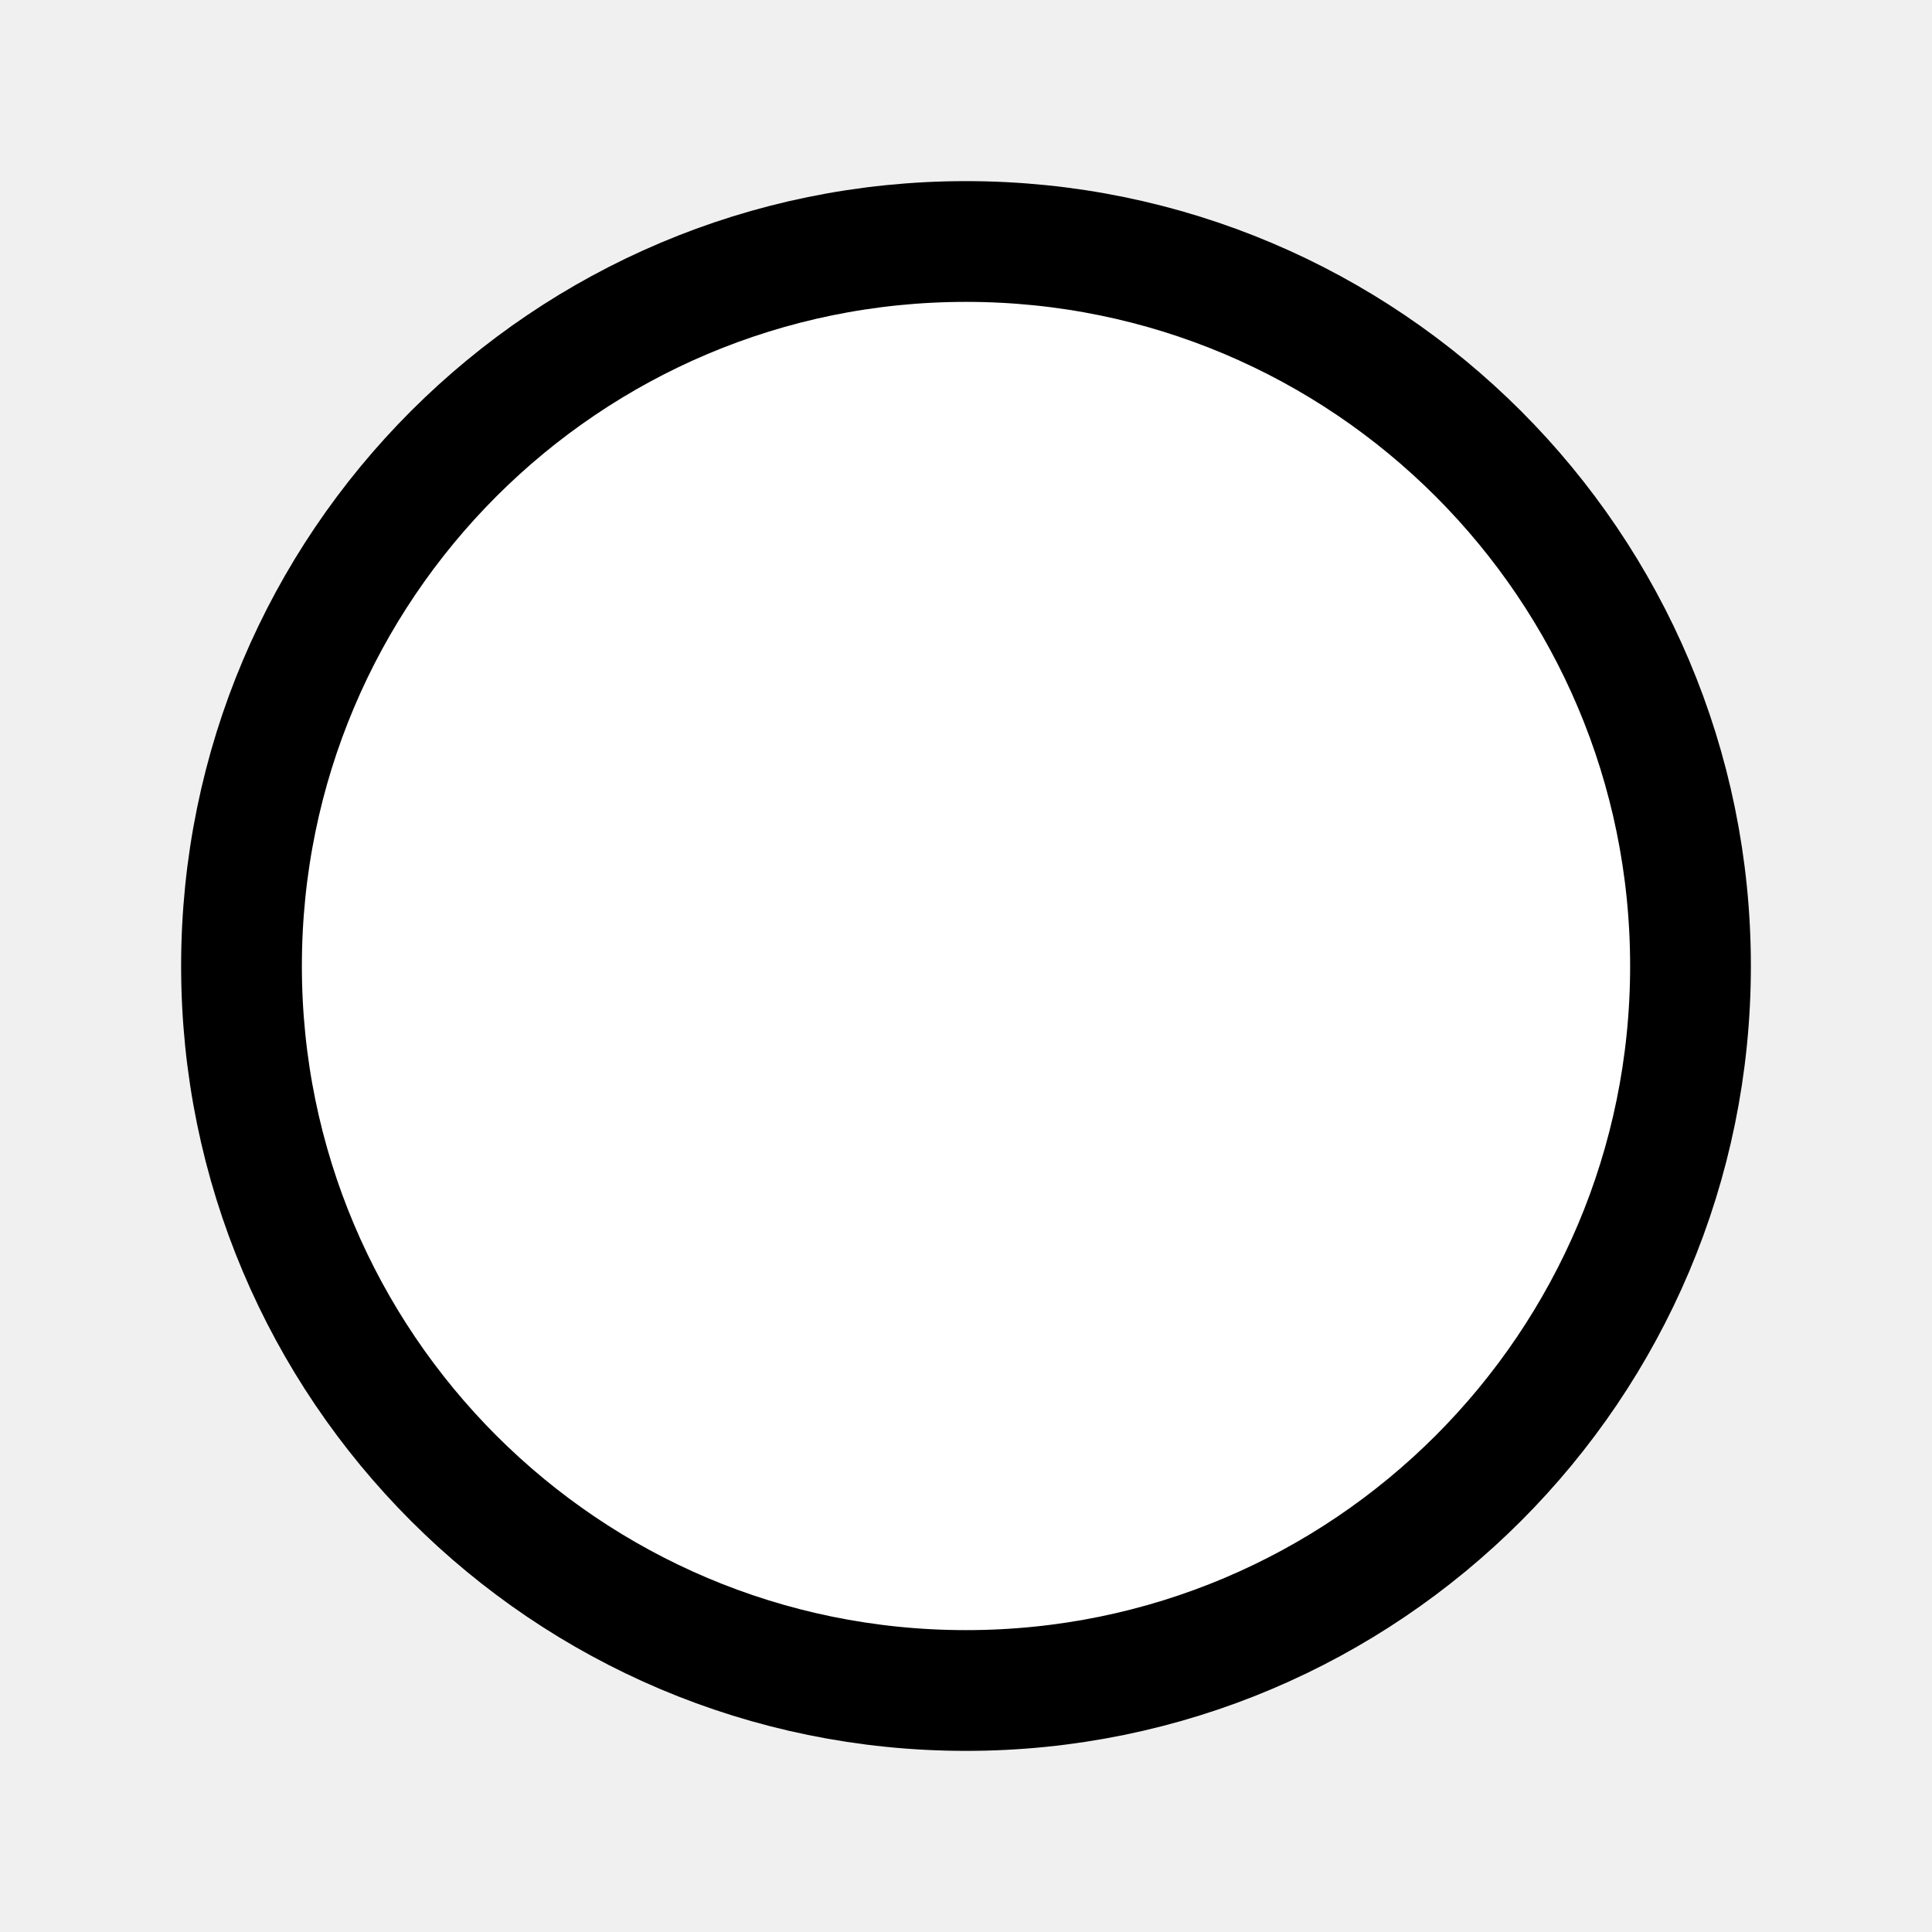
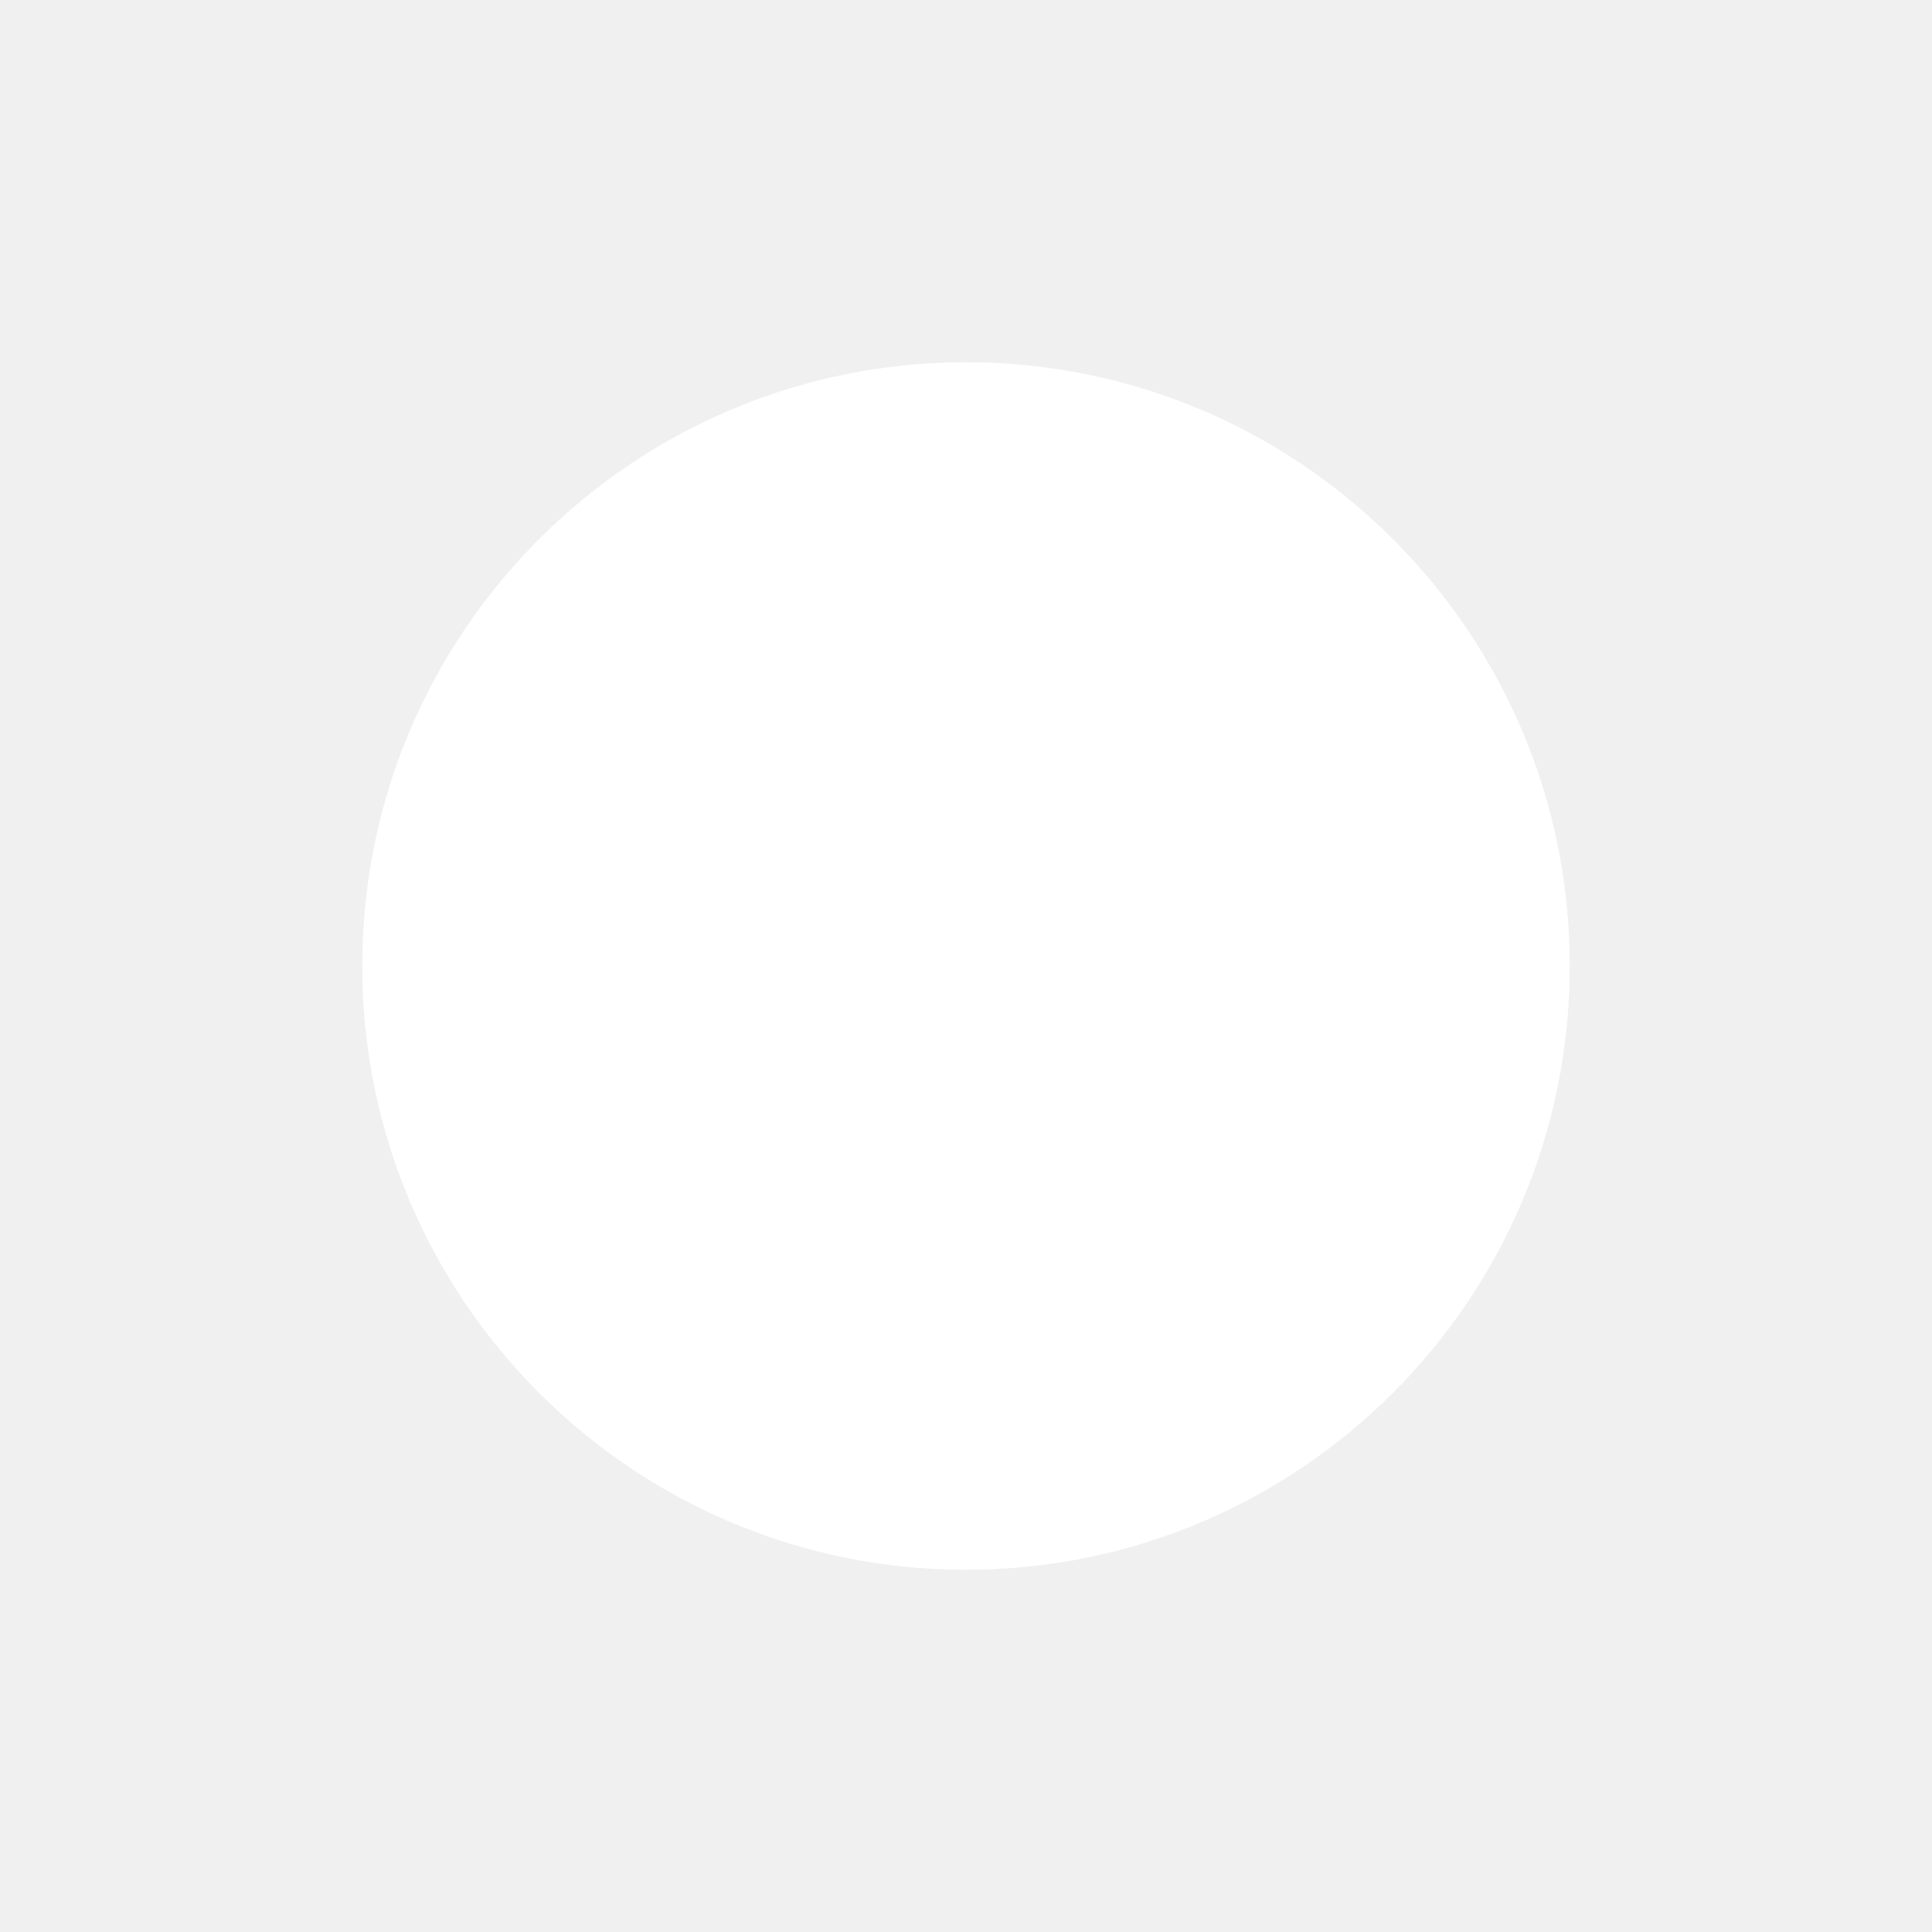
<svg xmlns="http://www.w3.org/2000/svg" width="128" height="128" id="svg2" version="1.1">
  <defs id="defs4" />
  <g id="layer1" transform="translate(0,-924.3622)">
-     <path style="fill:#ffffff;stroke:#000000;stroke-width:8;stroke-miterlimit:4;stroke-dasharray:none" id="path3761" d="M 112,64 C 112,90.51 90.51,112 64,112 37.49,112 16,90.51 16,64 16,37.49 37.49,16 64,16 c 26.51,0 48,21.49 48,48 z" transform="translate(0,924.3622)" />
+     <path style="fill:#ffffff;stroke:none;stroke-width:8;stroke-miterlimit:4;stroke-dasharray:none" id="path3761" d="m 104,64 a 40,40 0 1 1 -80,0 40,40 0 1 1 80,0 z" transform="translate(0,924.3622)" />
  </g>
</svg>
